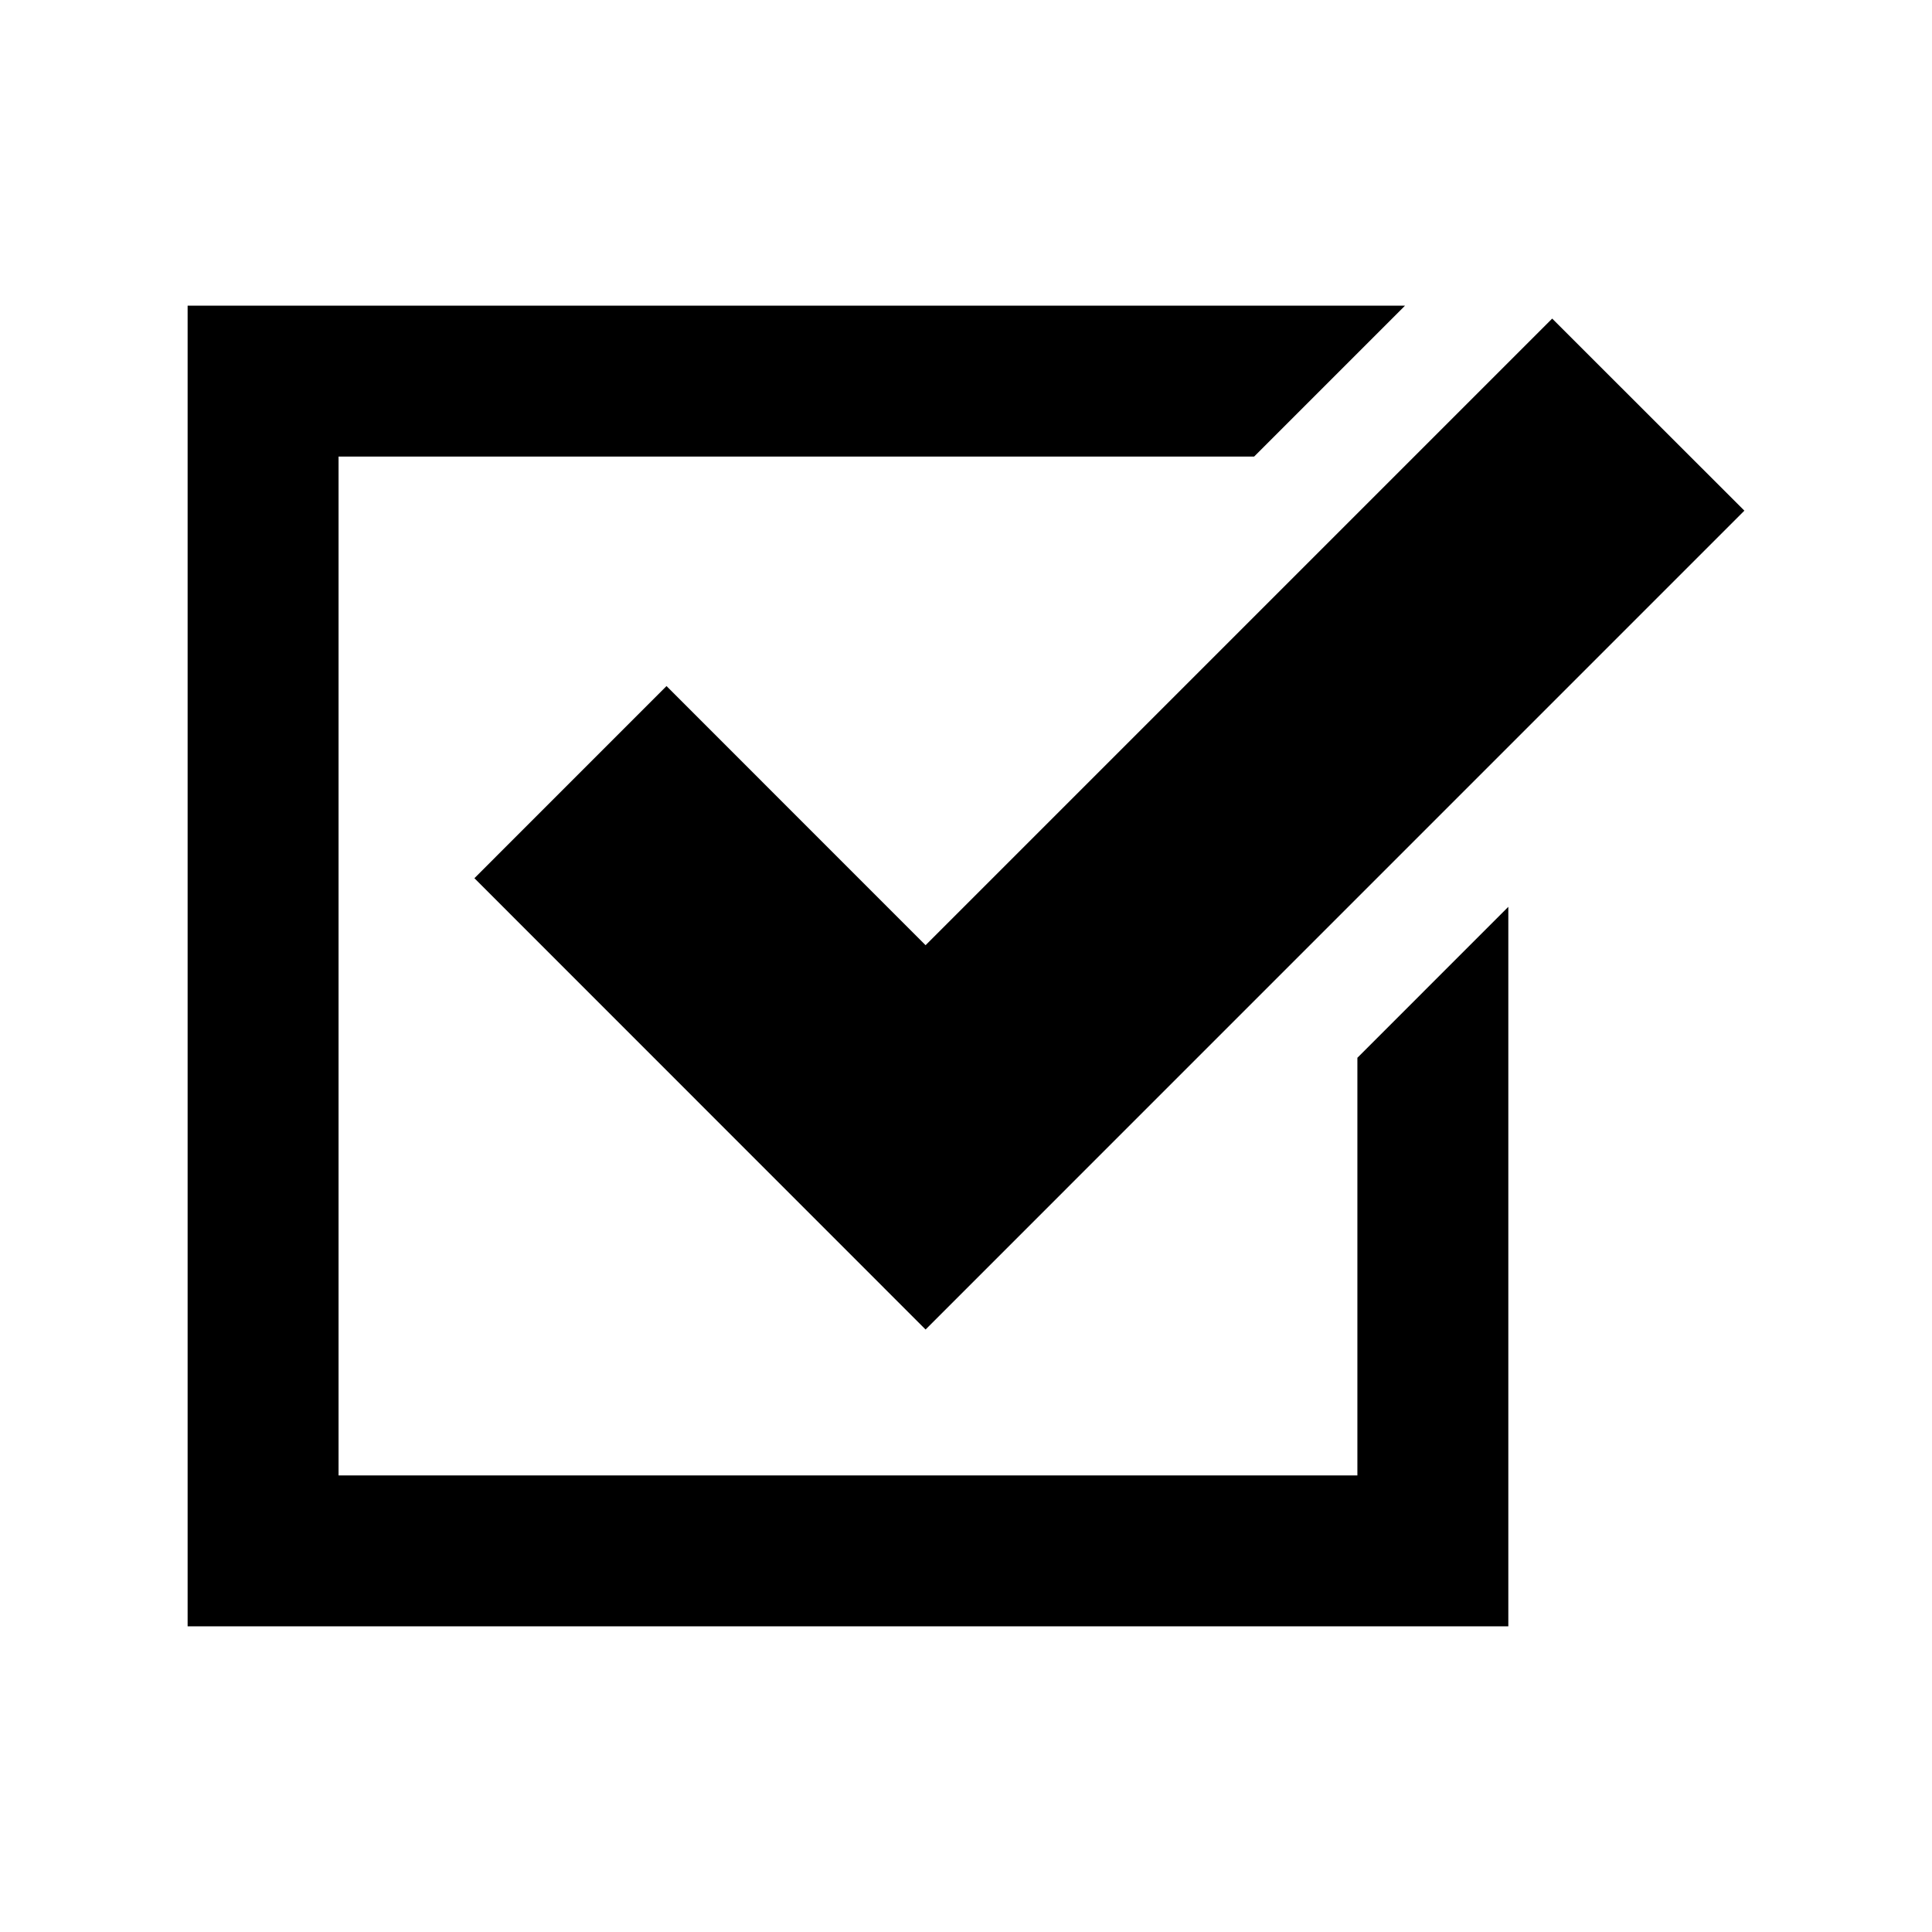
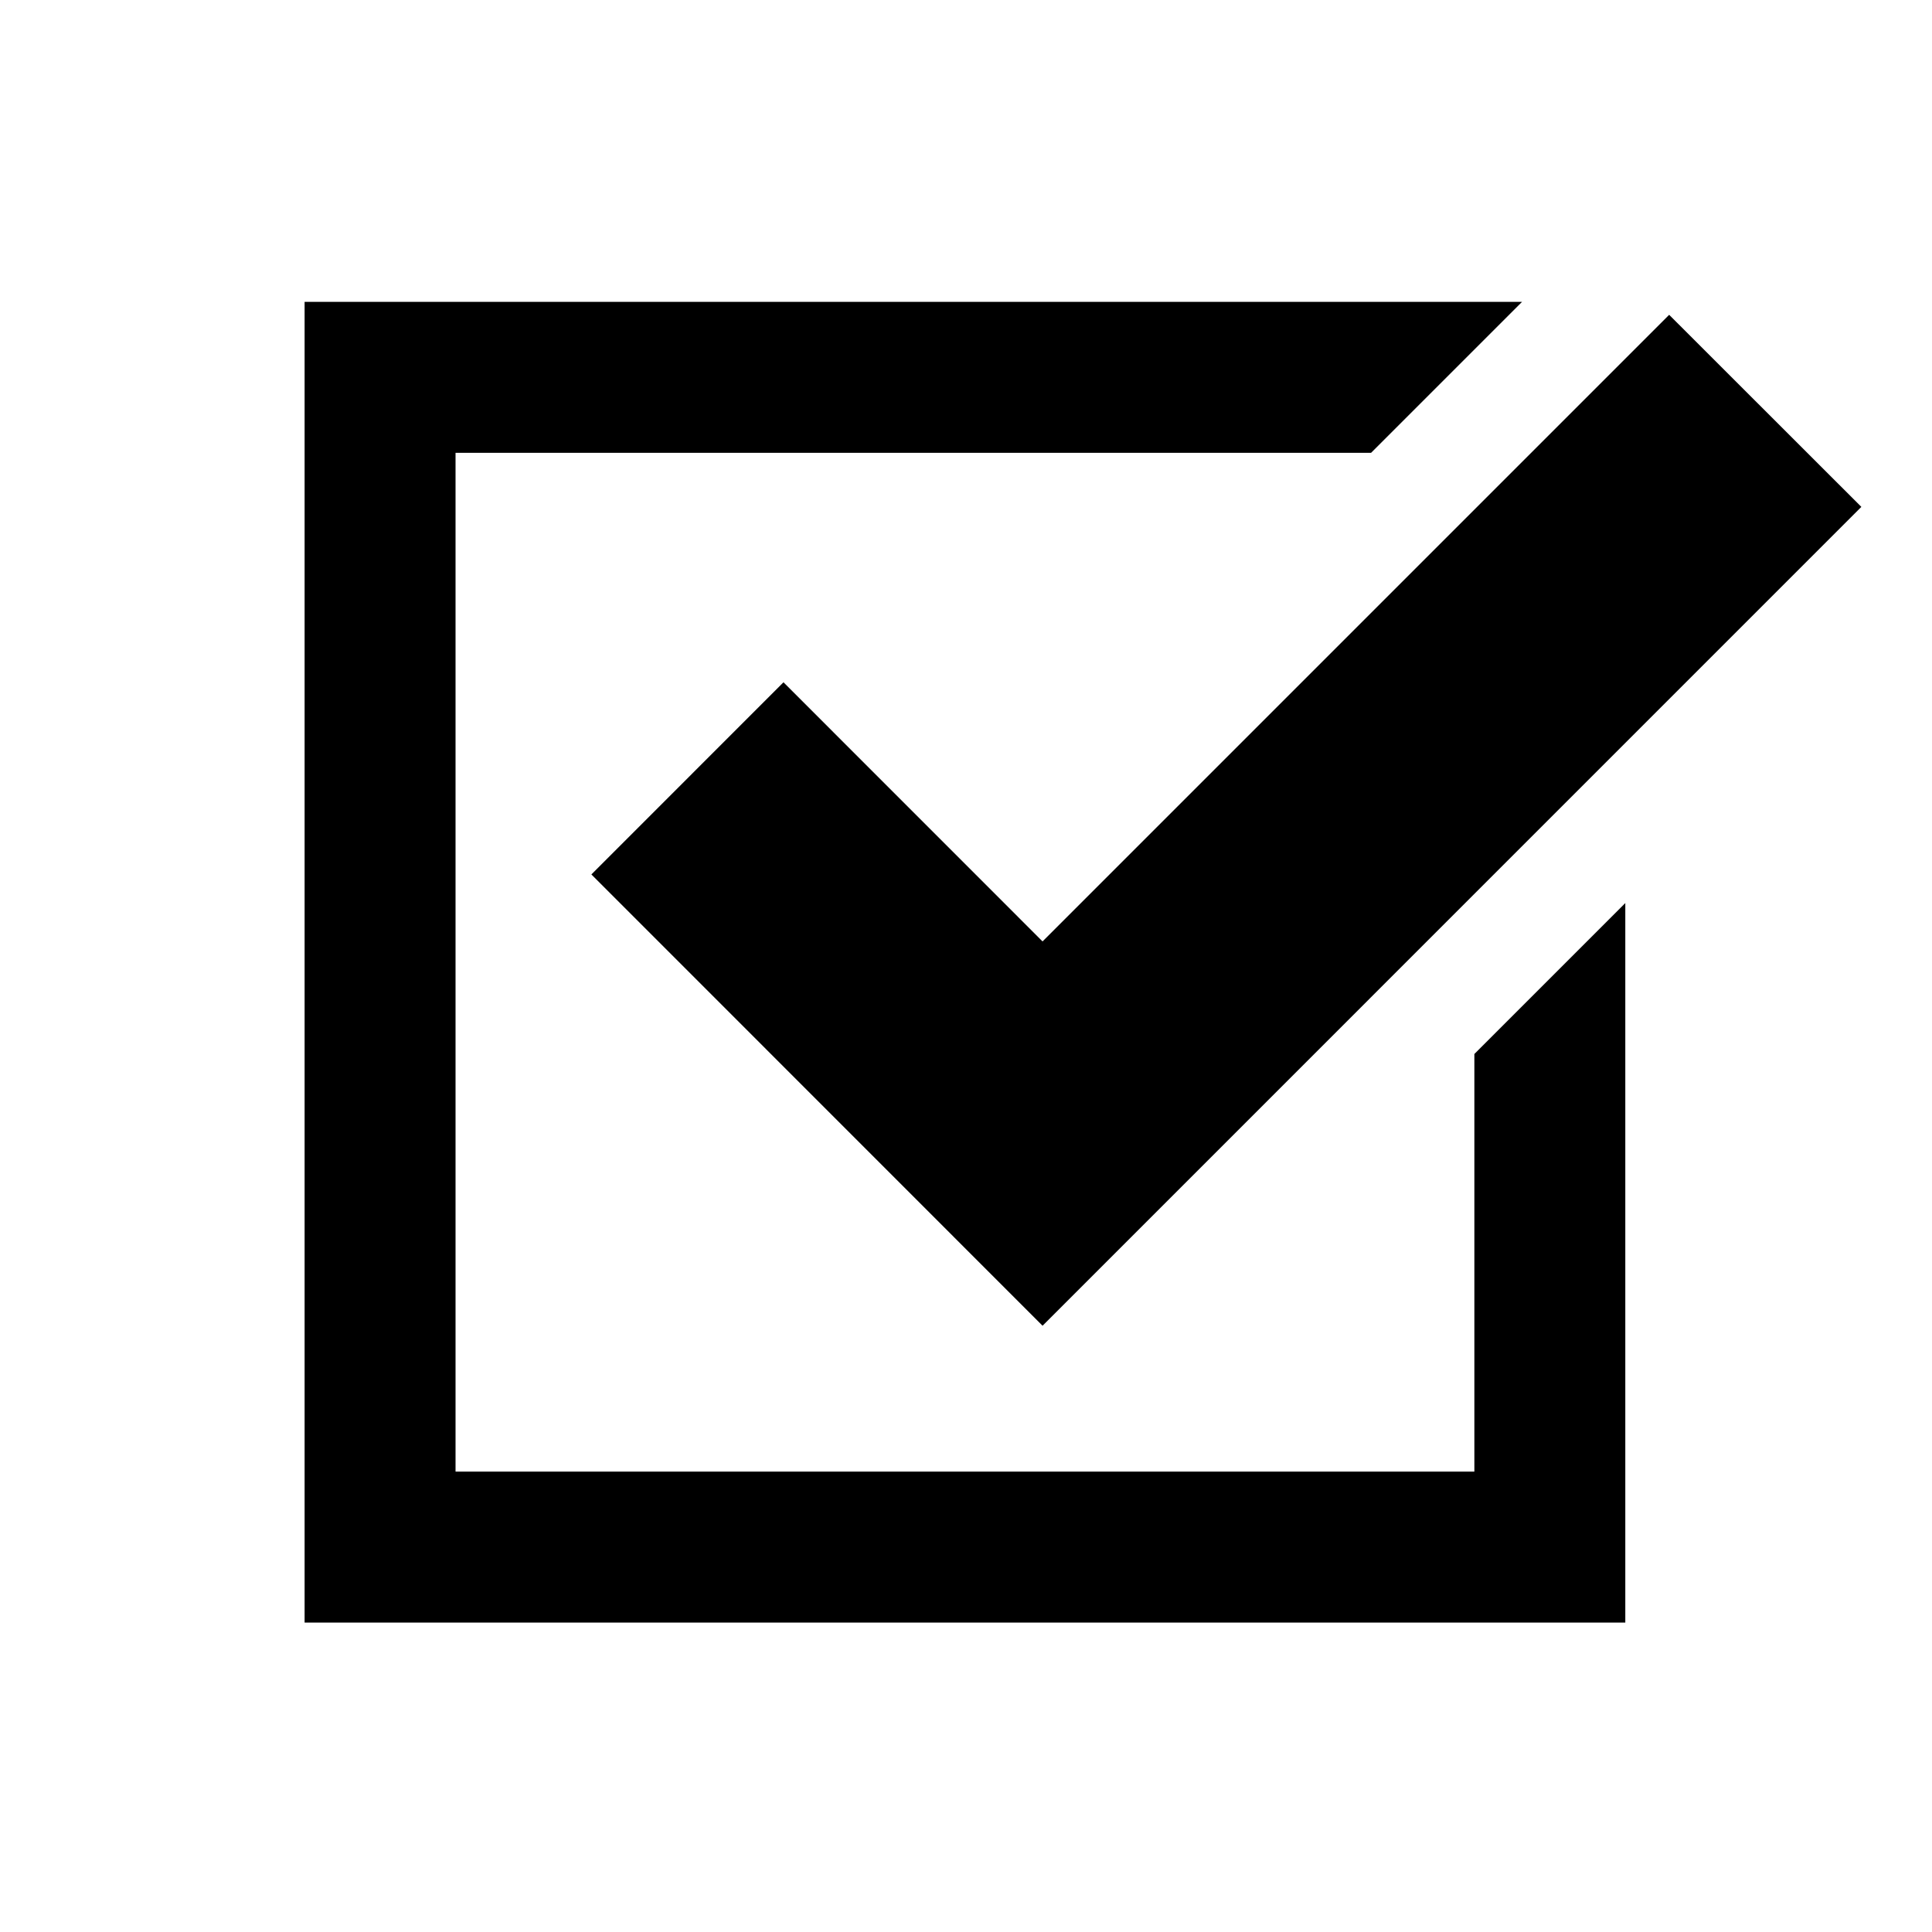
<svg xmlns="http://www.w3.org/2000/svg" version="1.1" x="0px" y="0px" width="512px" height="512px" viewBox="0 0 512 512" enable-background="new 0 0 512 512" xml:space="preserve">
-   <path id="checkbox-icon" d="M462.278,135.329L245.289,352.334l-119.567-119.6l50.911-50.92l68.654,68.674L411.346,84.429  L462.278,135.329z M359.722,280.321V391h-270V121h242.627l40-40H49.722v350h350V240.318L359.722,280.321z" />
+   <path id="checkbox-icon" d="M493.278,134.329L276.289,351.334l-119.567-119.6l50.911-50.92l68.654,68.674L442.346,83.429  L493.278,134.329z M390.723,279.32V390h-270V120H363.35l40-40H80.722v350h350V239.318L390.723,279.32z" />
</svg>
